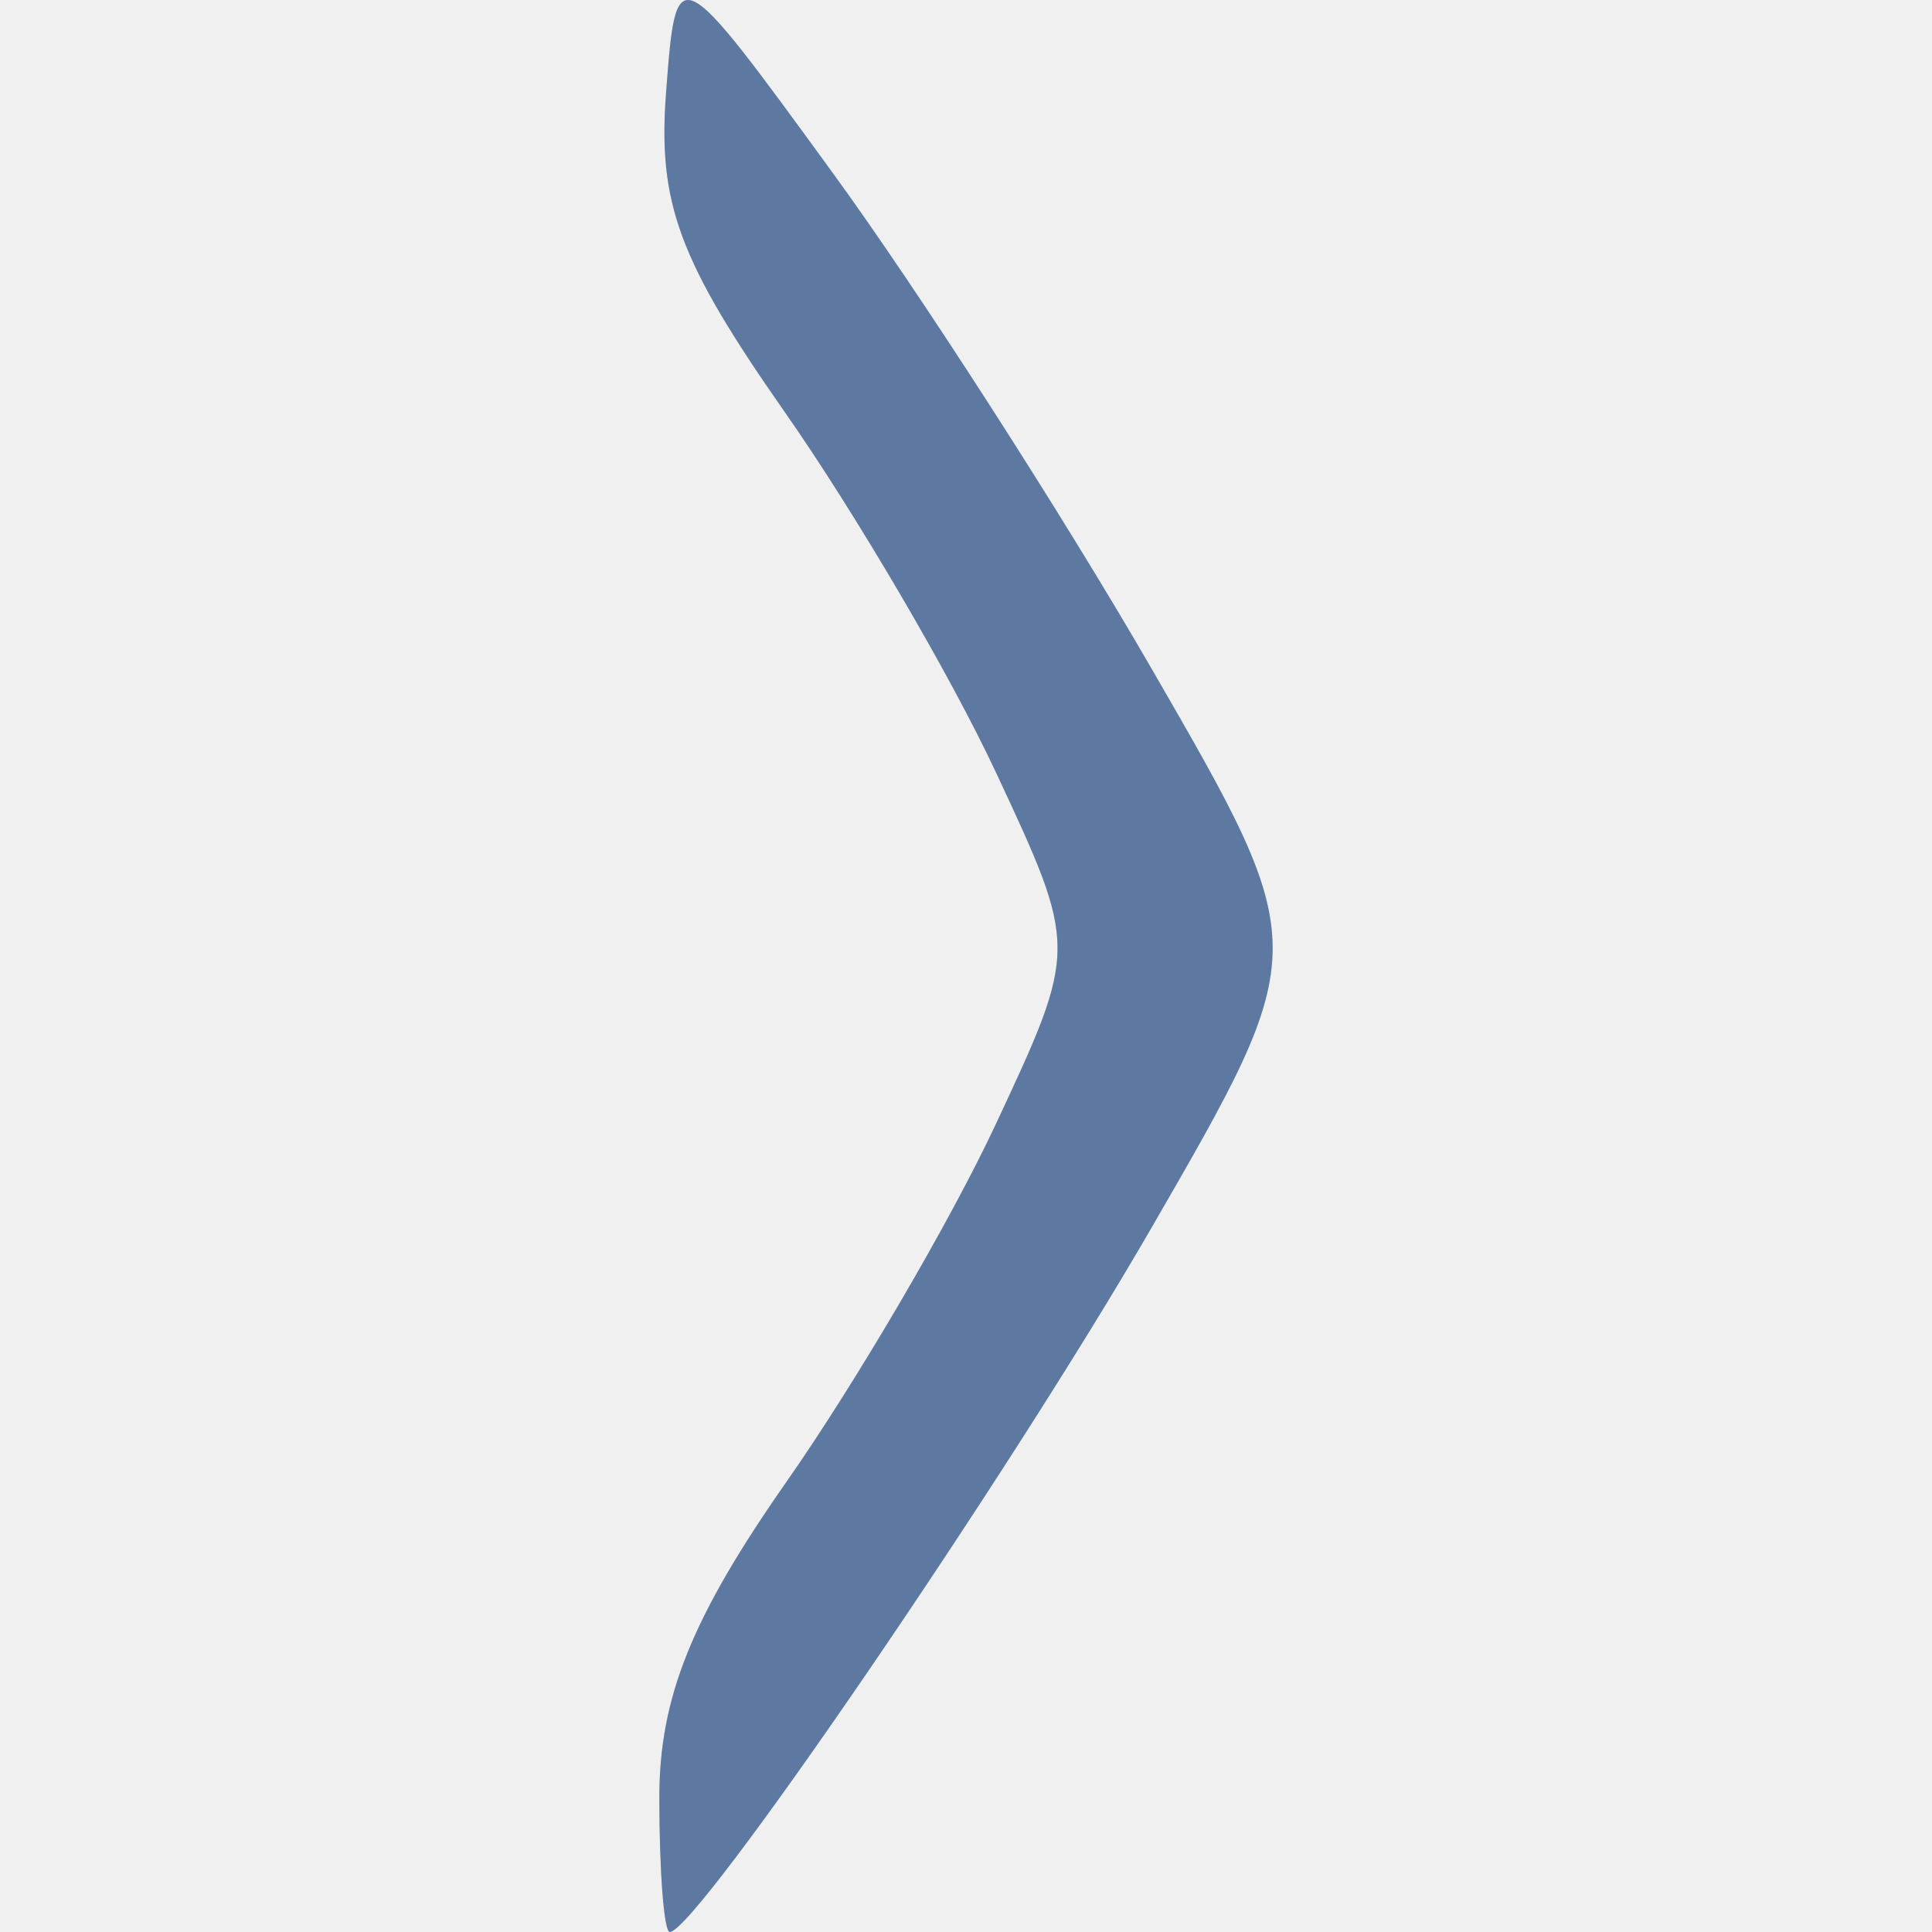
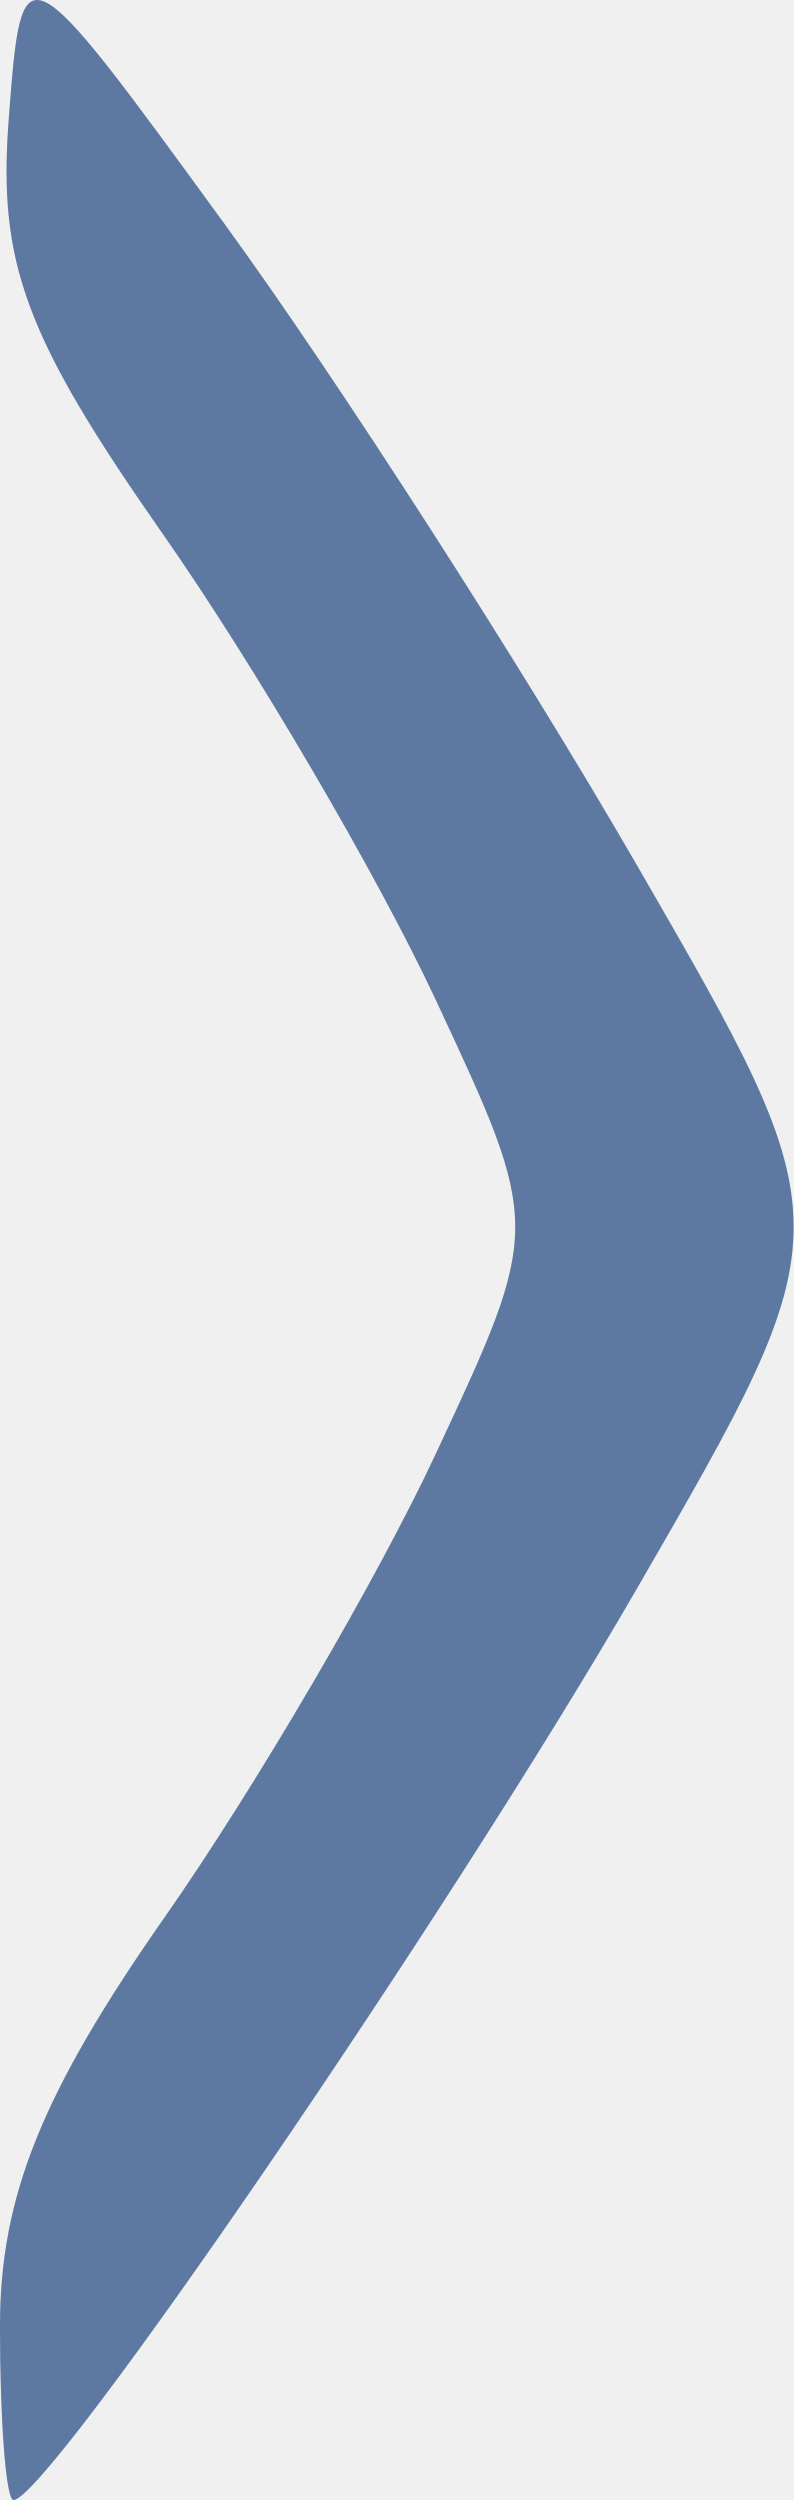
- <svg xmlns="http://www.w3.org/2000/svg" width="16" height="16" viewBox="0 0 16 16" fill="#FFFFFF" opacity="0.75" version="1.1" id="svg4">
+ <svg xmlns="http://www.w3.org/2000/svg" width="5.079" height="16" viewBox="0 0 5.079 16" fill="#FFFFFF" opacity="0.75" version="1.1" id="svg4">
  <defs id="defs8" />
-   <g id="g5088" transform="matrix(0.2809615,0,0,0.2809615,6.890367,-2.772657)" style="fill:#3c6eb4;fill-opacity:1">
+   <g id="g5088" transform="matrix(0.2809615,0,0,0.2809615,1.429966,-2.772657)" style="fill:#3c6eb4;fill-opacity:1">
    <path style="fill:#3c6eb4;fill-opacity:1" d="m -5.09,62.86 c 0,-2.951 0.952,-5.317 3.75,-9.317 2.062,-2.949 4.839,-7.694 6.171,-10.544 2.421,-5.183 2.421,-5.183 0,-10.366 -1.332,-2.851 -4.132,-7.629 -6.223,-10.618 -3.116,-4.454 -3.747,-6.152 -3.5,-9.41 0.302,-3.975 0.302,-3.975 4.919,2.368 2.539,3.489 6.763,10.055 9.385,14.593 4.768,8.25 4.768,8.25 0,16.5 -4.277,7.401 -13.409,20.75 -14.195,20.75 -0.169,0 -0.307,-1.78 -0.307,-3.956 z" id="path5096" />
  </g>
-   <g id="g5088-7" transform="matrix(0.2809615,0,0,0.2809615,6.890367,-2.772657)" style="opacity:0.25;fill:#000000;fill-opacity:1">
+   <g id="g5088-7" transform="matrix(0.2809615,0,0,0.2809615,1.429966,-2.772657)" style="opacity:0.25;fill:#000000;fill-opacity:1">
    <path style="fill:#000000;fill-opacity:1" d="m -5.09,62.86 c 0,-2.951 0.952,-5.317 3.75,-9.317 2.062,-2.949 4.839,-7.694 6.171,-10.544 2.421,-5.183 2.421,-5.183 0,-10.366 -1.332,-2.851 -4.132,-7.629 -6.223,-10.618 -3.116,-4.454 -3.747,-6.152 -3.5,-9.41 0.302,-3.975 0.302,-3.975 4.919,2.368 2.539,3.489 6.763,10.055 9.385,14.593 4.768,8.25 4.768,8.25 0,16.5 -4.277,7.401 -13.409,20.75 -14.195,20.75 -0.169,0 -0.307,-1.78 -0.307,-3.956 z" id="path5096-5" />
  </g>
</svg>
